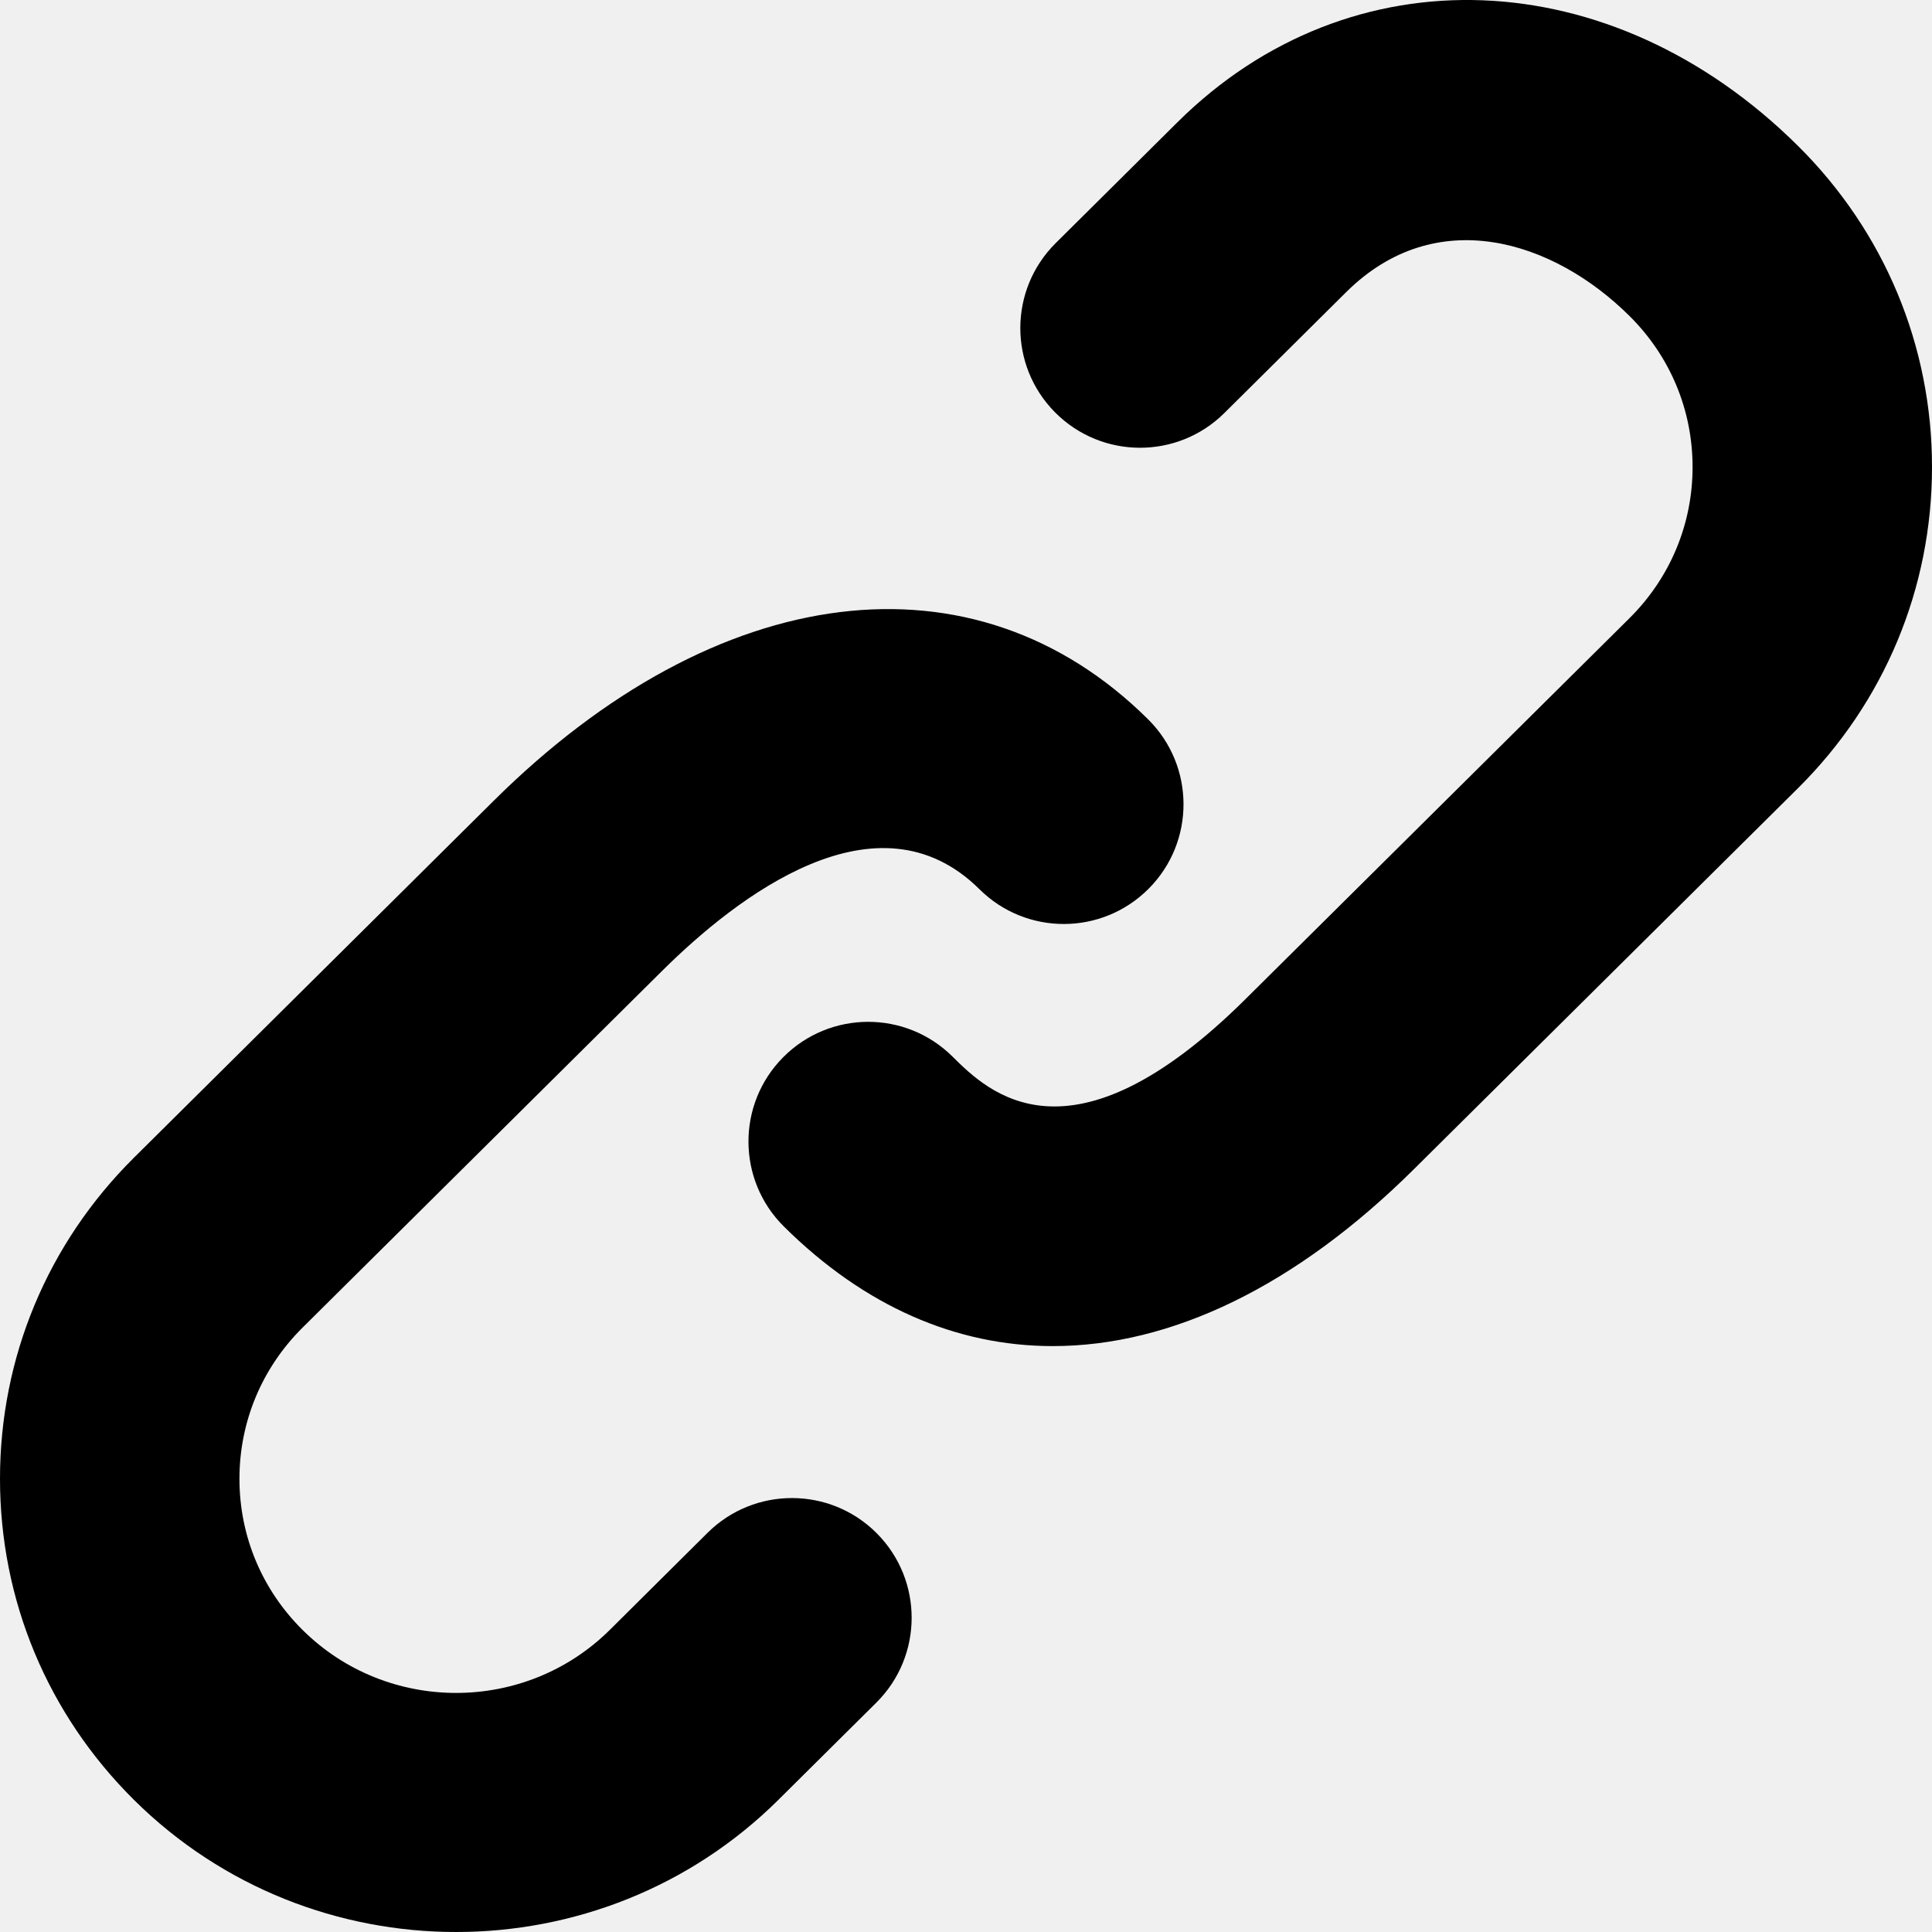
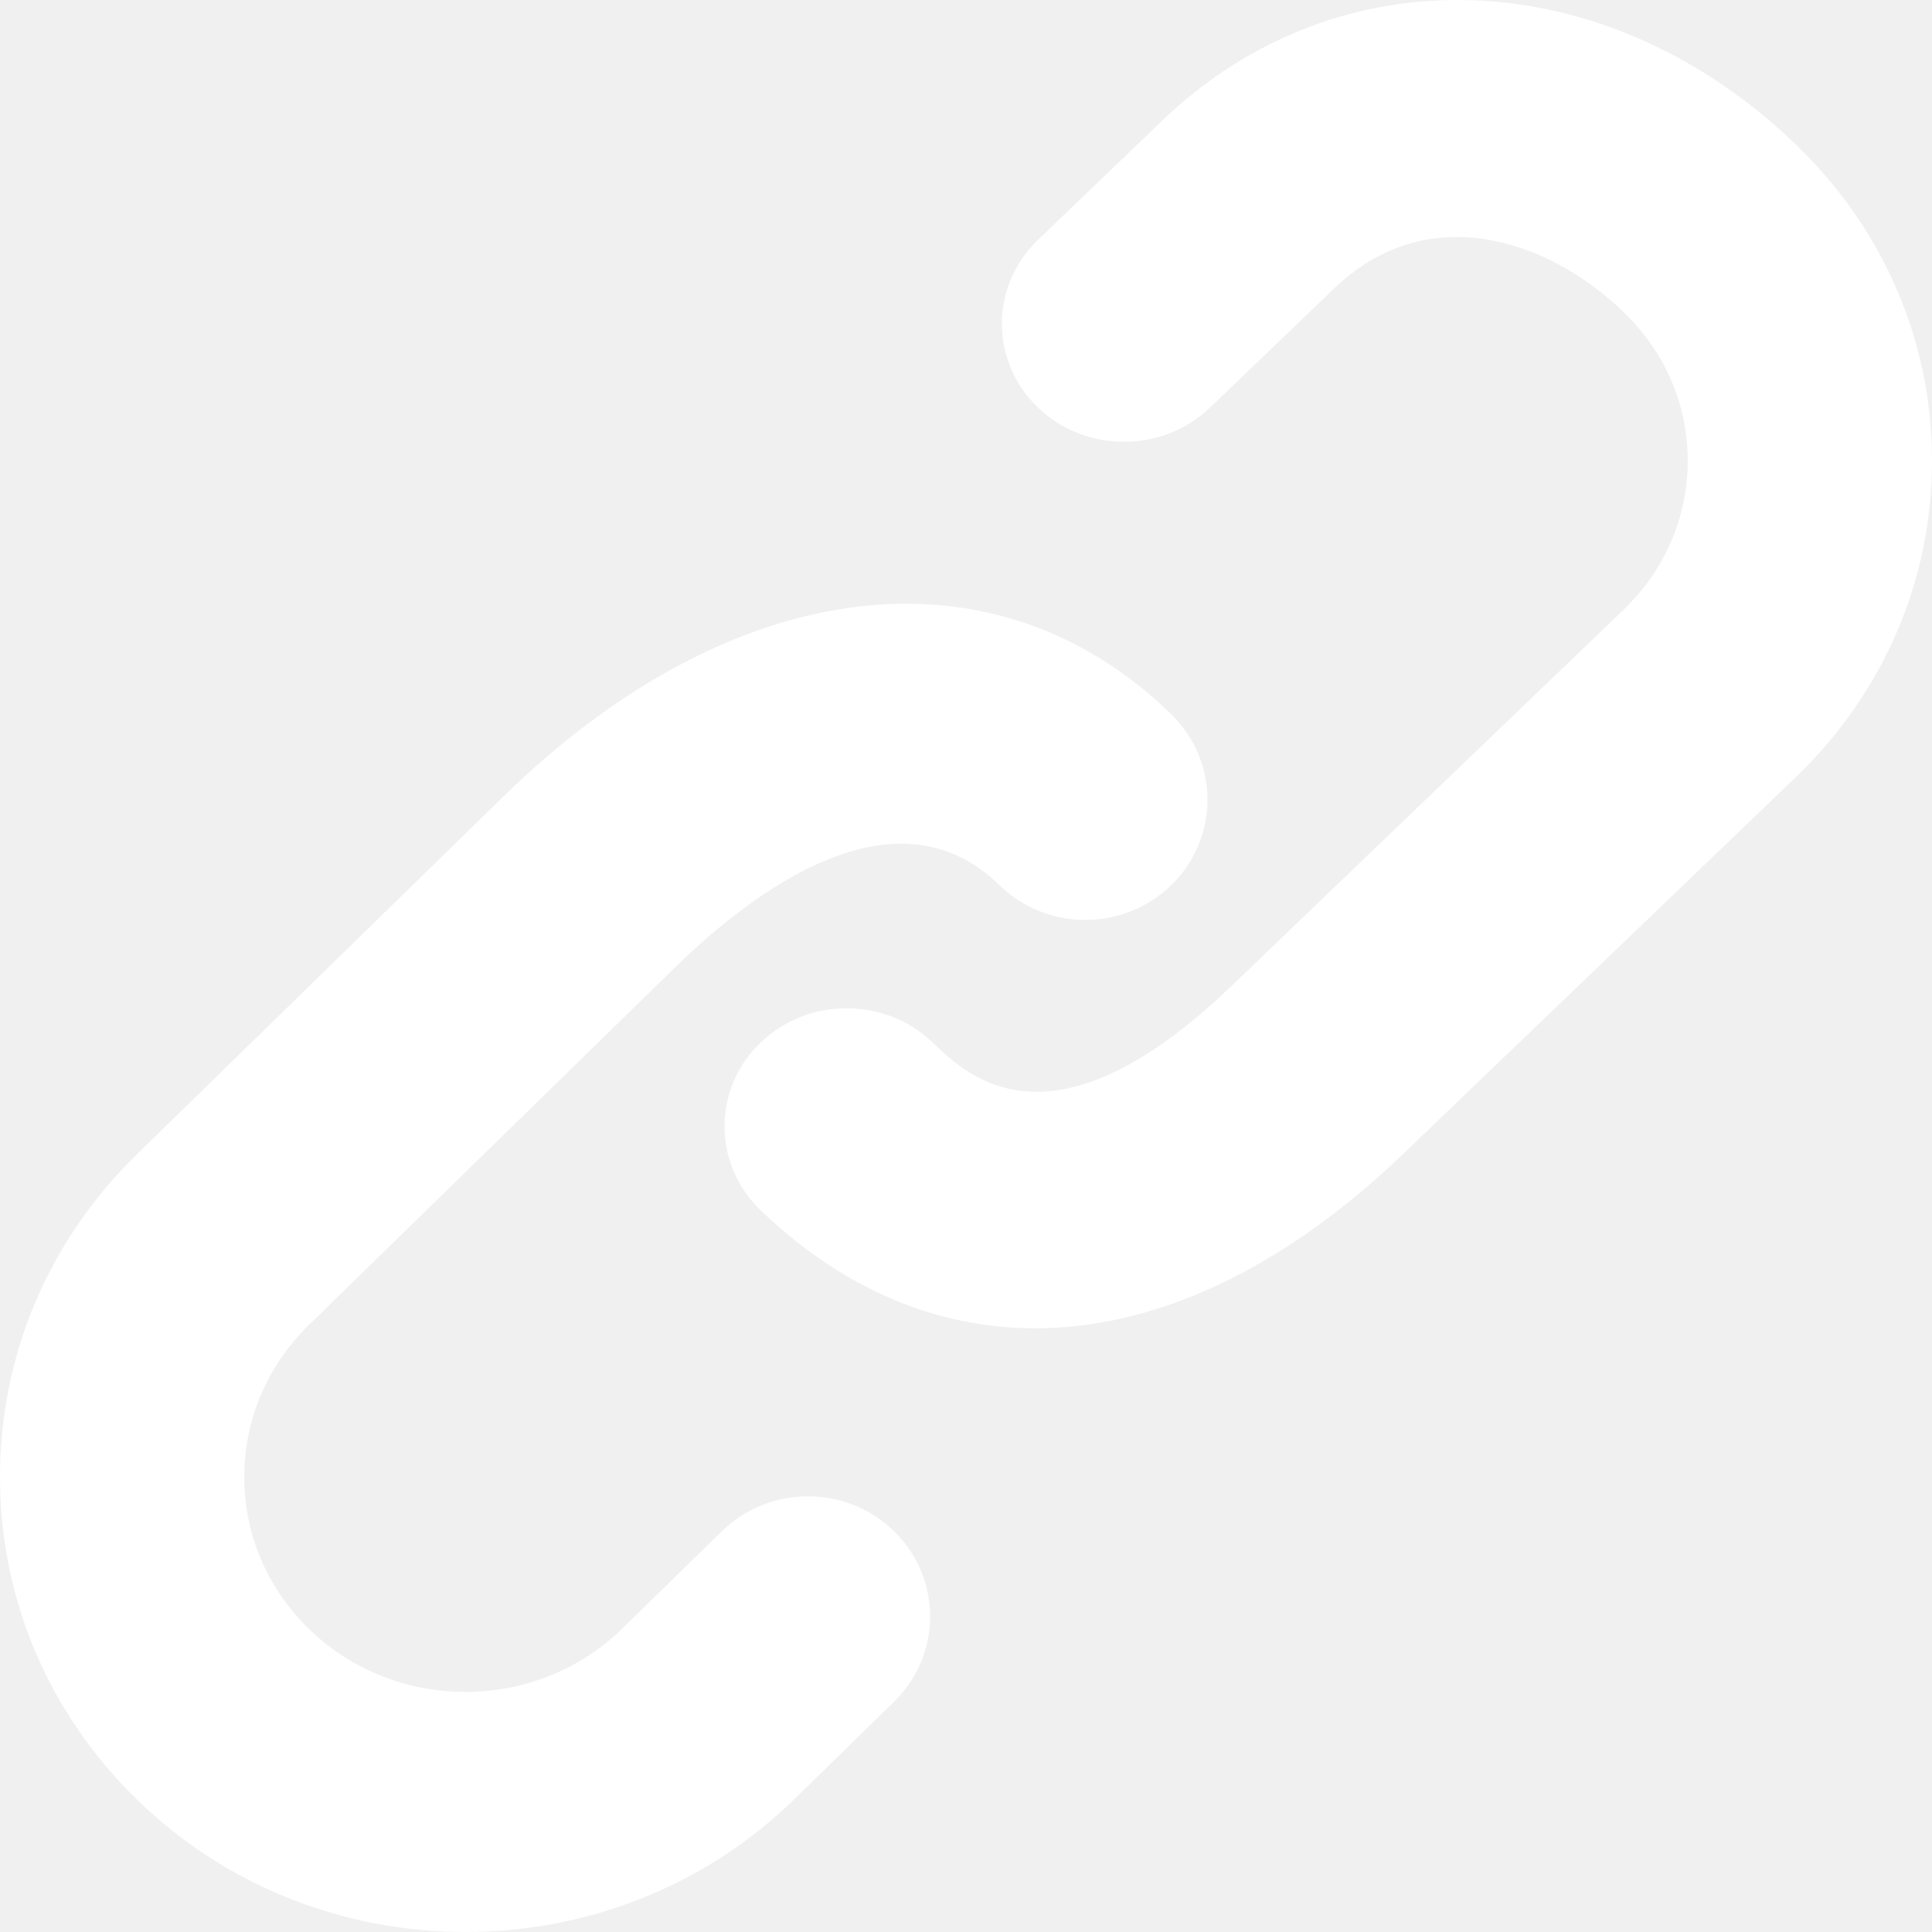
- <svg xmlns="http://www.w3.org/2000/svg" height="80px" id="Capa_1" style="enable-background:new 0 0 80 80;" version="1.1" viewBox="0 0 80 80" width="80px" xml:space="preserve">
-   <g>
-     <path d="M29.298,63.471l-4.048,4.02c-3.509,3.478-9.216,3.481-12.723,0c-1.686-1.673-2.612-3.895-2.612-6.257   s0.927-4.585,2.611-6.258l14.9-14.783c3.088-3.062,8.897-7.571,13.131-3.372c1.943,1.93,5.081,1.917,7.01-0.025   c1.93-1.942,1.918-5.081-0.025-7.009c-7.197-7.142-17.834-5.822-27.098,3.37L5.543,47.941C1.968,51.49,0,56.21,0,61.234   s1.968,9.743,5.544,13.292C9.223,78.176,14.054,80,18.887,80c4.834,0,9.667-1.824,13.348-5.476l4.051-4.021   c1.942-1.928,1.953-5.066,0.023-7.009C34.382,61.553,31.241,61.542,29.298,63.471z M74.454,6.044   c-7.73-7.67-18.538-8.086-25.694-0.986l-5.046,5.009c-1.943,1.929-1.955,5.066-0.025,7.009c1.93,1.943,5.068,1.954,7.011,0.025   l5.044-5.006c3.707-3.681,8.561-2.155,11.727,0.986c1.688,1.673,2.615,3.896,2.615,6.258c0,2.363-0.928,4.586-2.613,6.259   l-15.897,15.77c-7.269,7.212-10.679,3.827-12.134,2.383c-1.943-1.929-5.08-1.917-7.01,0.025c-1.93,1.942-1.918,5.081,0.025,7.009   c3.337,3.312,7.146,4.954,11.139,4.954c4.889,0,10.053-2.462,14.963-7.337l15.897-15.77C78.03,29.083,80,24.362,80,19.338   C80,14.316,78.03,9.595,74.454,6.044z" />
+ <svg xmlns="http://www.w3.org/2000/svg" width="25px" height="25px" viewBox="0 0 25 25" version="1.1">
+   <g id="link" stroke="none" stroke-width="1" fill="none" fill-rule="evenodd">
+     <path d="M9.341,19.814 L8.051,21.075 C6.932,22.166 5.112,22.167 3.994,21.075 C3.456,20.55 3.161,19.853 3.161,19.112 C3.161,18.371 3.457,17.673 3.994,17.148 L8.744,12.51 C9.729,11.549 11.581,10.135 12.931,11.452 C13.55,12.058 14.551,12.054 15.166,11.444 C15.781,10.835 15.777,9.85 15.158,9.245 C12.863,7.004 9.472,7.419 6.518,10.303 L1.767,14.941 C0.627,16.055 2.84217094e-14,17.536 2.84217094e-14,19.112 C2.84217094e-14,20.688 0.627,22.169 1.768,23.282 C2.941,24.428 4.481,25 6.022,25 C7.563,25 9.104,24.428 10.278,23.282 L11.569,22.02 C12.188,21.415 12.192,20.431 11.576,19.821 C10.962,19.212 9.961,19.209 9.341,19.814 Z M23.232,1.864 C20.767,-0.501 17.321,-0.63 15.04,1.56 L13.431,3.104 C12.812,3.699 12.808,4.666 13.423,5.266 C14.038,5.865 15.039,5.868 15.658,5.273 L17.267,3.73 C18.448,2.595 19.996,3.065 21.005,4.034 C21.544,4.55 21.839,5.235 21.839,5.963 C21.839,6.692 21.543,7.377 21.006,7.893 L15.938,12.756 C13.62,14.98 12.533,13.936 12.069,13.491 C11.45,12.896 10.449,12.9 9.834,13.499 C9.219,14.097 9.223,15.065 9.842,15.66 C10.906,16.681 12.12,17.188 13.393,17.188 C14.952,17.188 16.599,16.428 18.164,14.925 L23.232,10.062 C24.372,8.968 25,7.512 25,5.963 C25,4.414 24.372,2.959 23.232,1.864 Z" id="Link" fill="#FFFFFF" fill-rule="nonzero" transform="translate(12.5, 12.5) rotate(-360) translate(-12.5, -12.5) " />
  </g>
-   <g />
-   <g />
-   <g />
-   <g />
-   <g />
-   <g />
-   <g />
-   <g />
-   <g />
-   <g />
-   <g />
-   <g />
-   <g />
-   <g />
-   <g />
</svg>
